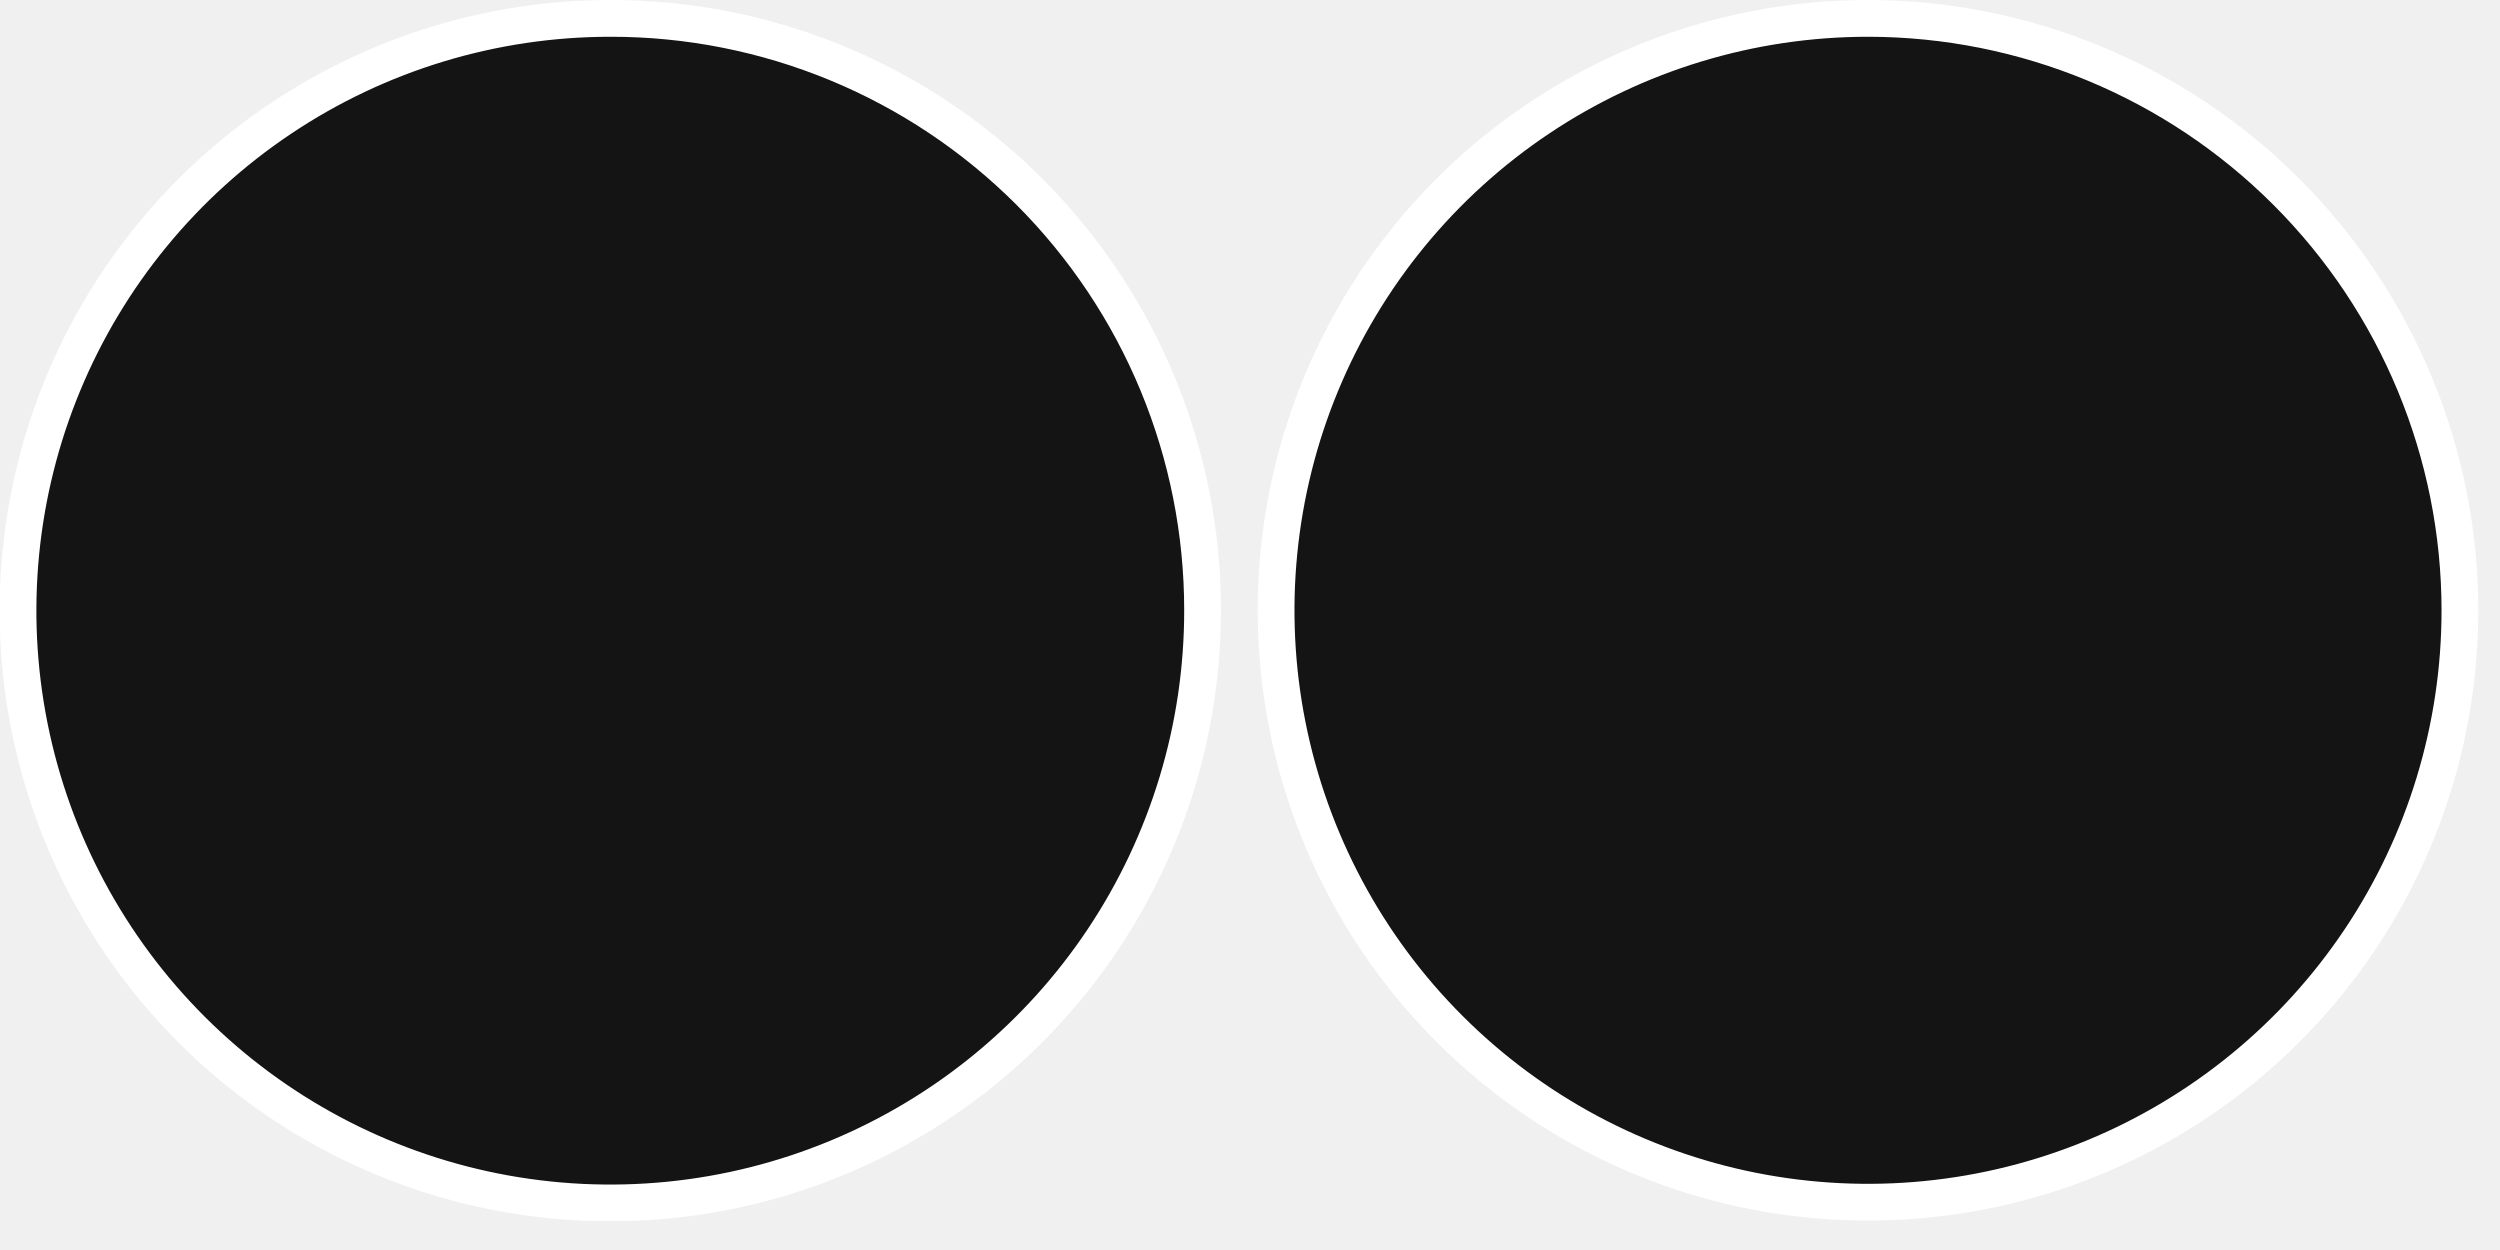
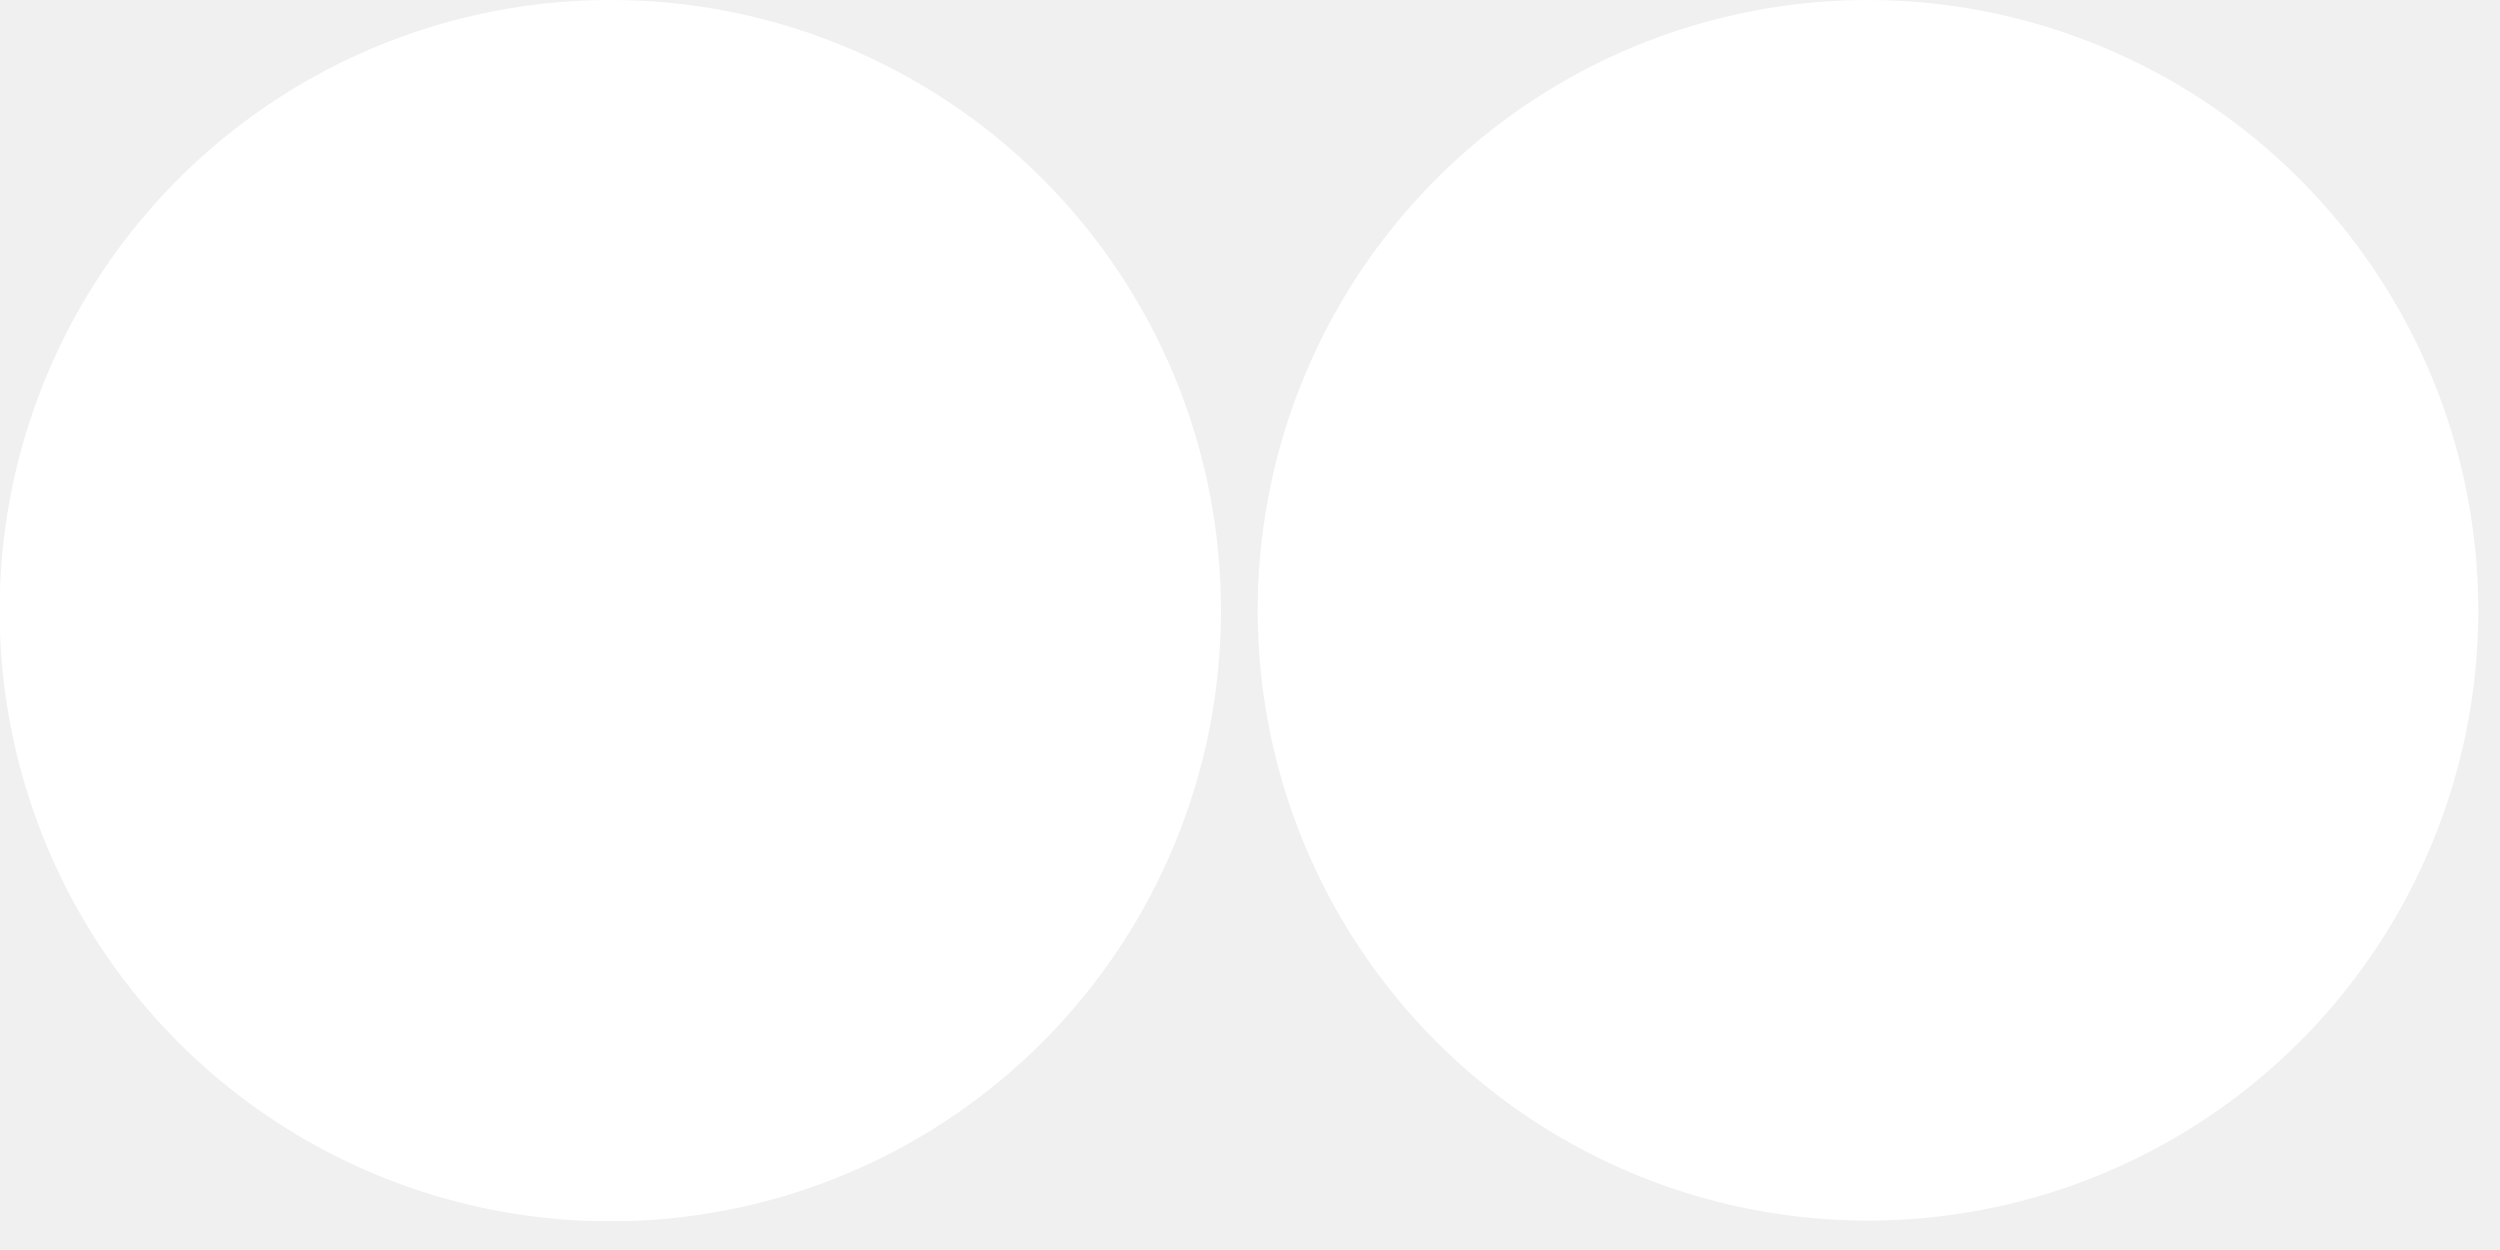
<svg xmlns="http://www.w3.org/2000/svg" width="68" height="34" viewBox="0 0 68 34" fill="none">
  <g clip-path="url(#clip0_523_11)">
-     <path d="M66.91 16.6C66.91 19.784 65.966 22.897 64.197 25.545C62.428 28.192 59.913 30.256 56.971 31.474C54.029 32.693 50.792 33.012 47.669 32.391C44.546 31.769 41.677 30.236 39.426 27.984C37.174 25.733 35.641 22.864 35.019 19.741C34.398 16.618 34.717 13.381 35.935 10.439C37.154 7.497 39.218 4.982 41.865 3.213C44.513 1.444 47.626 0.5 50.81 0.5C55.079 0.503 59.173 2.2 62.191 5.219C65.21 8.237 66.907 12.331 66.91 16.6Z" fill="#141414" stroke="white" stroke-miterlimit="10" />
-     <path d="M57.97 11.98H43.61V13.53H57.97V11.98Z" fill="#141414" />
-     <path d="M57.97 15.9H43.61V17.45H57.97V15.9Z" fill="#141414" />
-     <path d="M57.97 19.71H43.61V21.24H57.97V19.71Z" fill="#141414" />
-     <path d="M32.71 16.6C32.712 19.787 31.769 22.902 30 25.553C28.231 28.204 25.715 30.27 22.772 31.491C19.828 32.712 16.589 33.032 13.463 32.412C10.338 31.791 7.466 30.258 5.212 28.005C2.958 25.752 1.423 22.882 0.8 19.757C0.178 16.631 0.496 13.392 1.715 10.447C2.934 7.503 4.999 4.986 7.649 3.216C10.298 1.445 13.413 0.5 16.6 0.5C18.715 0.497 20.811 0.912 22.766 1.72C24.721 2.528 26.497 3.714 27.994 5.209C29.49 6.705 30.677 8.48 31.486 10.435C32.295 12.389 32.711 14.485 32.71 16.6Z" fill="#141414" stroke="white" stroke-miterlimit="10" />
-     <path d="M14.09 16.5H11.06V12.72H16.53V14.04H18.33V10.98H9.44V18.37H14.09V16.5Z" fill="#141414" />
-     <path d="M14.84 14.66V22.25H23.84V14.66H14.84ZM22 20.45H16.53V16.5H22V20.45Z" fill="#141414" />
+     <path d="M66.91 16.6C66.91 19.784 65.966 22.897 64.197 25.545C62.428 28.192 59.913 30.256 56.971 31.474C54.029 32.693 50.792 33.012 47.669 32.391C44.546 31.769 41.677 30.236 39.426 27.984C37.174 25.733 35.641 22.864 35.019 19.741C34.398 16.618 34.717 13.381 35.935 10.439C37.154 7.497 39.218 4.982 41.865 3.213C44.513 1.444 47.626 0.5 50.81 0.5C55.079 0.503 59.173 2.2 62.191 5.219C65.21 8.237 66.907 12.331 66.91 16.6Z" fill="white" stroke="white" stroke-miterlimit="10" />
+     <path d="M57.97 11.98H43.61V13.53H57.97V11.98Z" fill="white" />
+     <path d="M57.97 15.9H43.61V17.45H57.97V15.9Z" fill="white" />
+     <path d="M57.97 19.71H43.61V21.24H57.97V19.71Z" fill="white" />
+     <path d="M32.71 16.6C32.712 19.787 31.769 22.902 30 25.553C28.231 28.204 25.715 30.27 22.772 31.491C19.828 32.712 16.589 33.032 13.463 32.412C10.338 31.791 7.466 30.258 5.212 28.005C2.958 25.752 1.423 22.882 0.8 19.757C0.178 16.631 0.496 13.392 1.715 10.447C2.934 7.503 4.999 4.986 7.649 3.216C10.298 1.445 13.413 0.5 16.6 0.5C18.715 0.497 20.811 0.912 22.766 1.72C24.721 2.528 26.497 3.714 27.994 5.209C29.49 6.705 30.677 8.48 31.486 10.435C32.295 12.389 32.711 14.485 32.71 16.6Z" fill="white" stroke="white" stroke-miterlimit="10" />
  </g>
  <defs>
    <clipPath id="clip0_523_11">
      <rect width="67.41" height="33.21" fill="white" />
    </clipPath>
  </defs>
</svg>
